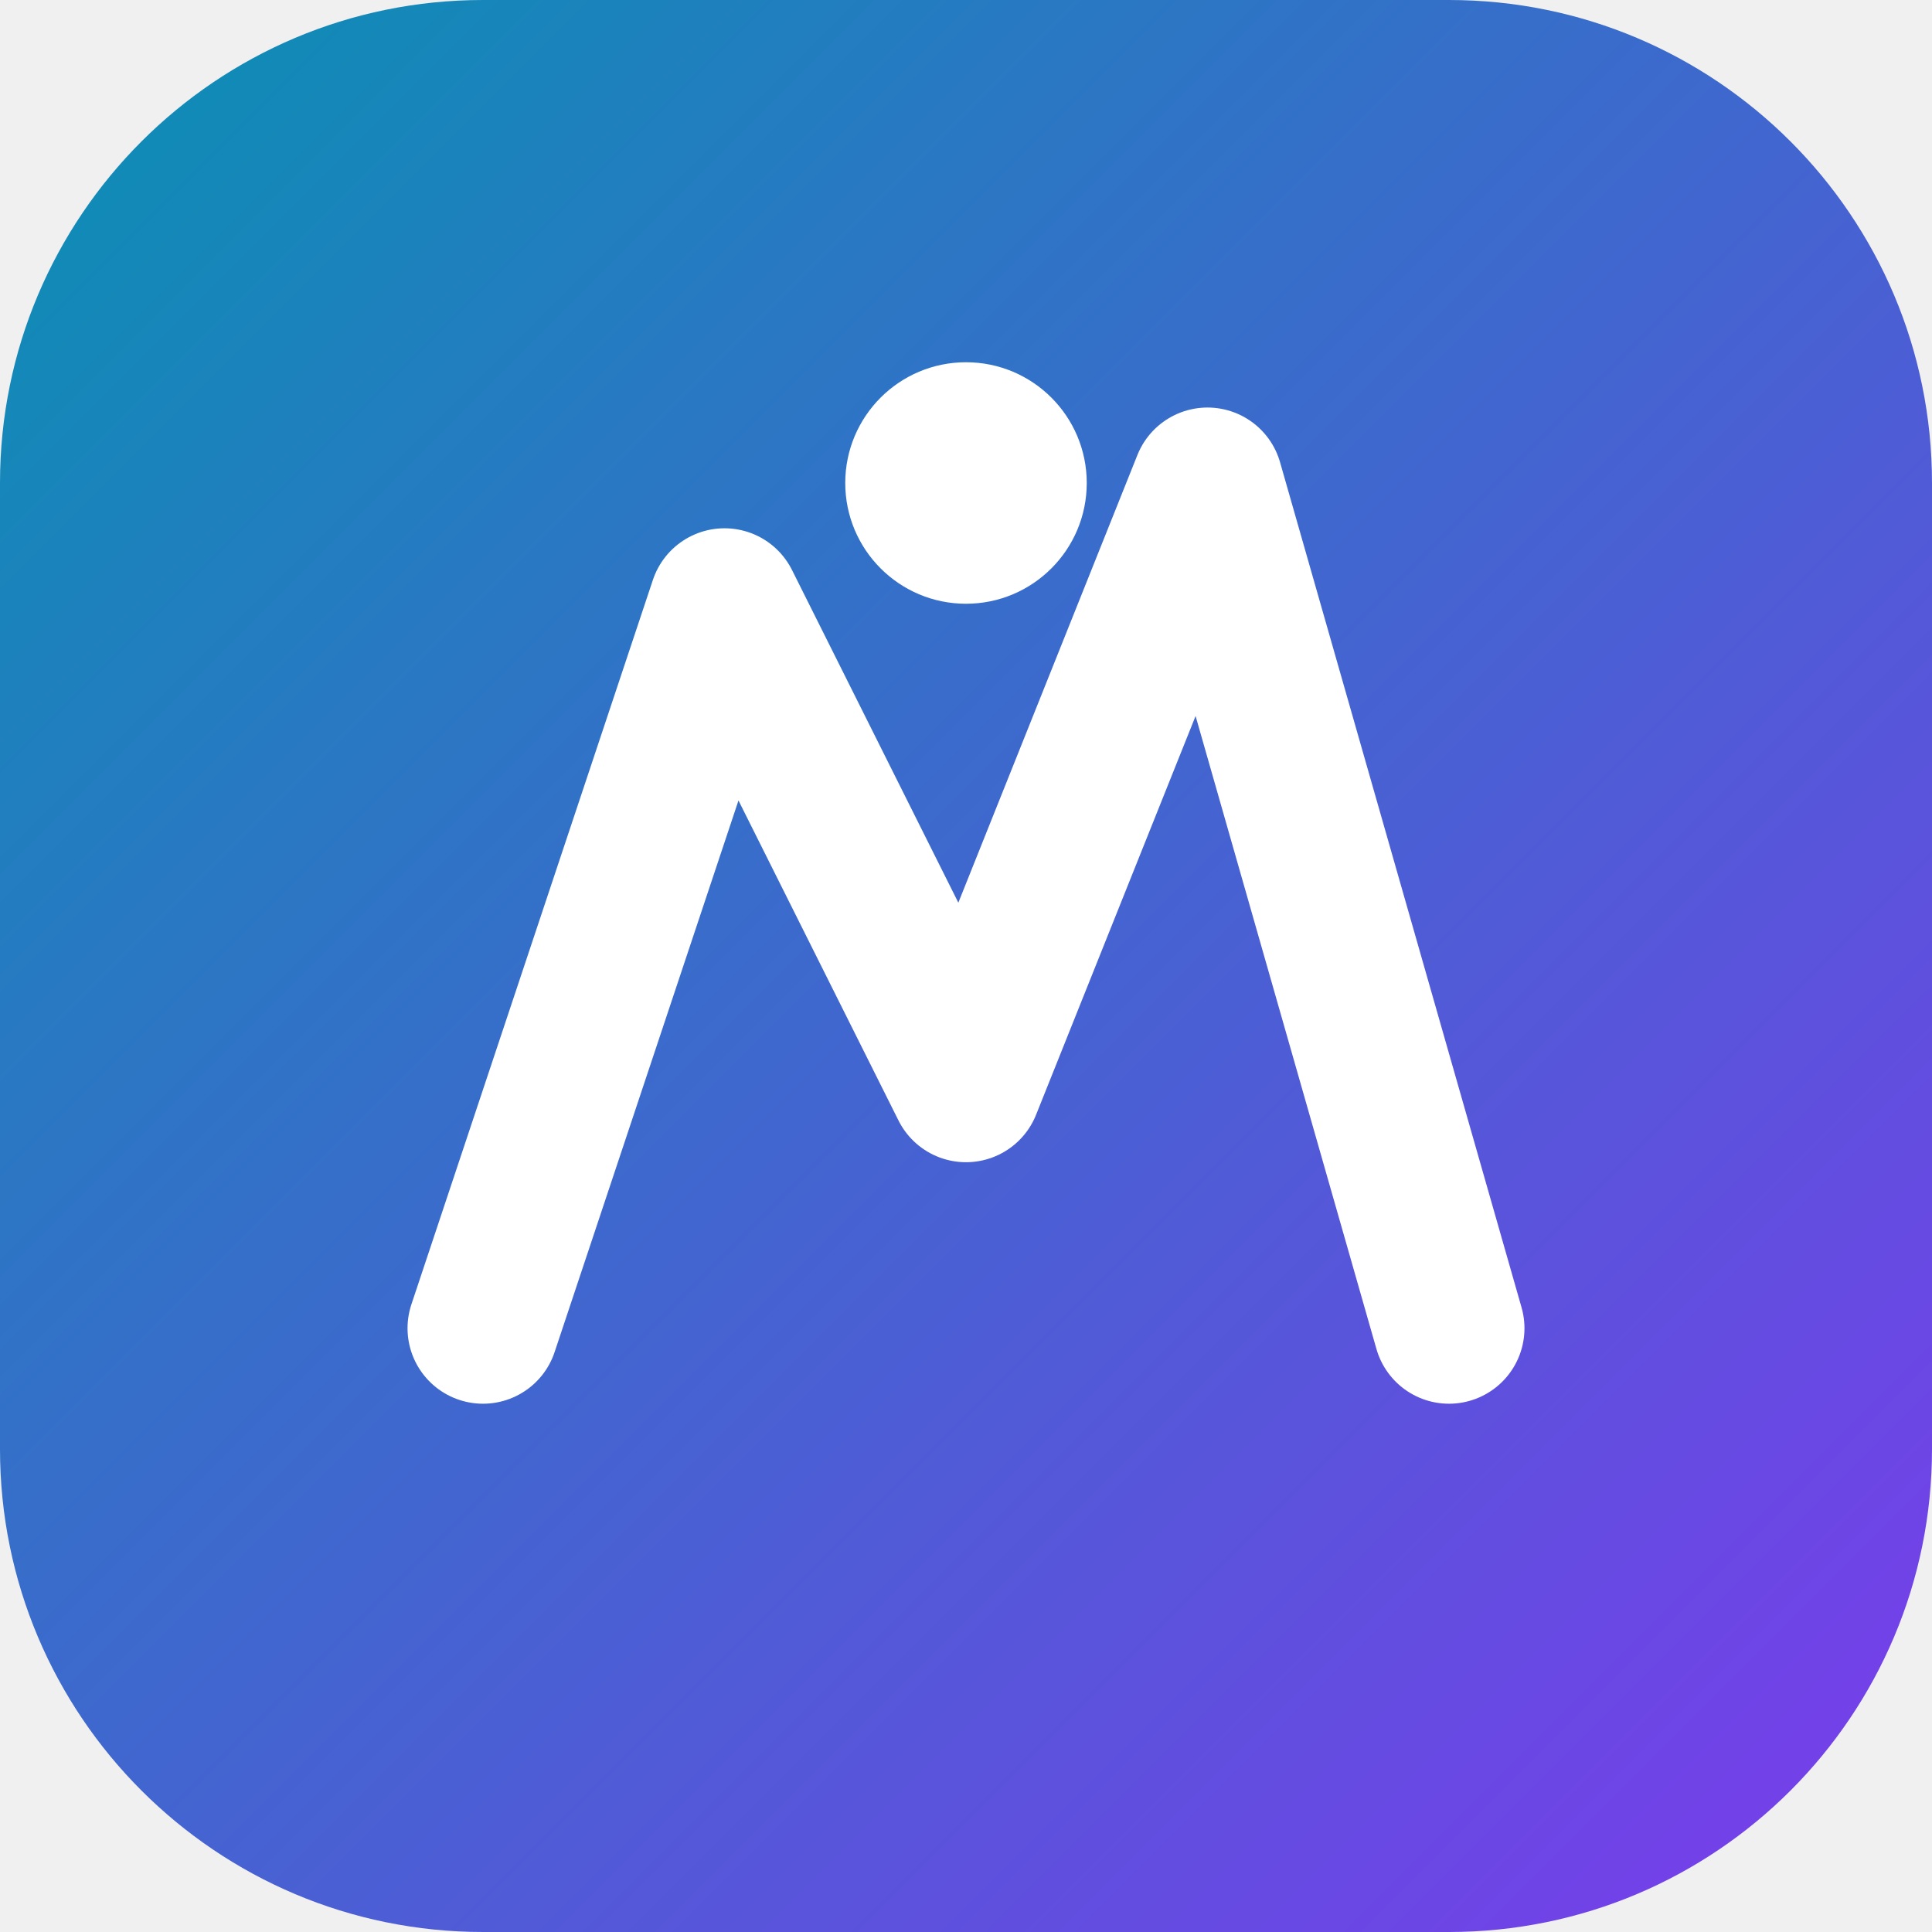
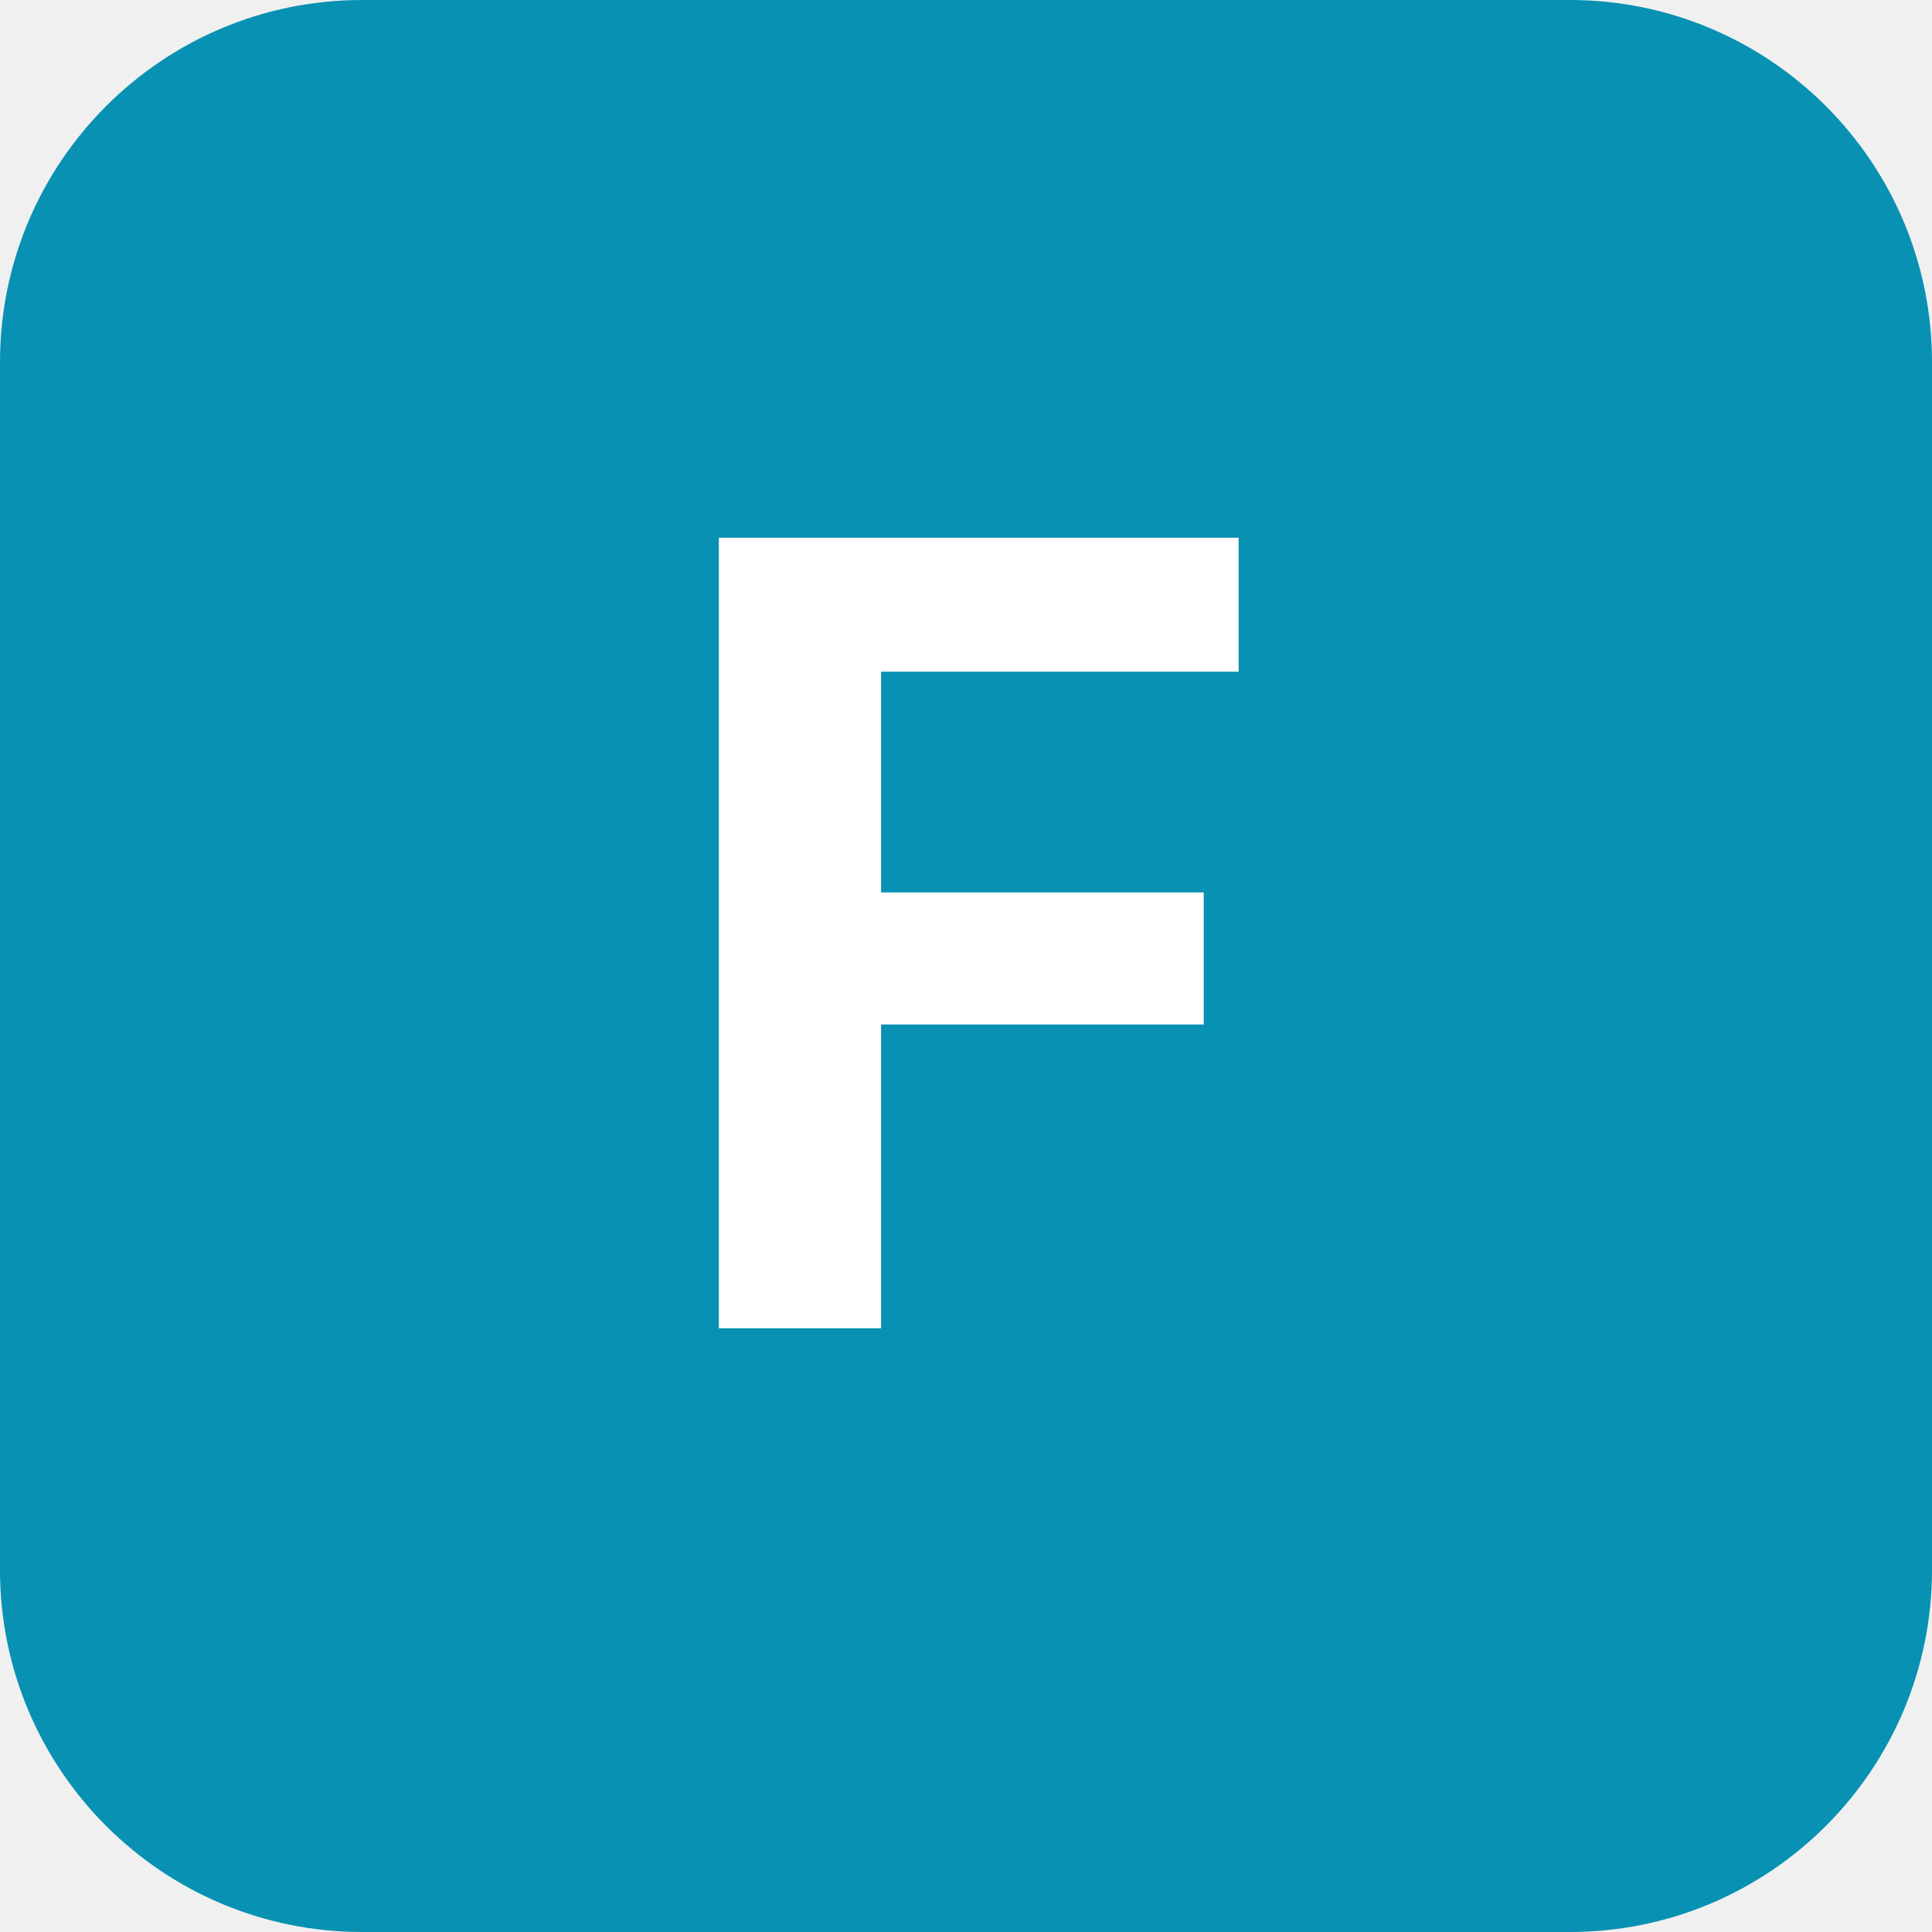
- <svg xmlns="http://www.w3.org/2000/svg" viewBox="0 0 32 32" fill="none">
-   <defs>
-     <linearGradient id="grad1" x1="0%" y1="0%" x2="100%" y2="100%">
-       <stop offset="0%" style="stop-color:#0891B2;stop-opacity:1" />
-       <stop offset="100%" style="stop-color:#7C3AED;stop-opacity:1" />
-     </linearGradient>
-   </defs>
-   <rect width="32" height="32" rx="8" fill="url(#grad1)" />
-   <path d="M8 22 L12 10 L16 18 L20 8 L24 22" stroke="white" stroke-width="2.5" stroke-linecap="round" stroke-linejoin="round" fill="none" />
-   <circle cx="16" cy="8" r="2" fill="white" />
+ <svg xmlns="http://www.w3.org/2000/svg" viewBox="0 0 32 32">
+   <rect width="32" height="32" rx="6" fill="#0891B2" />
+   <text x="16" y="22" text-anchor="middle" font-family="Inter, sans-serif" font-size="18" font-weight="700" fill="white">F</text>
</svg>
